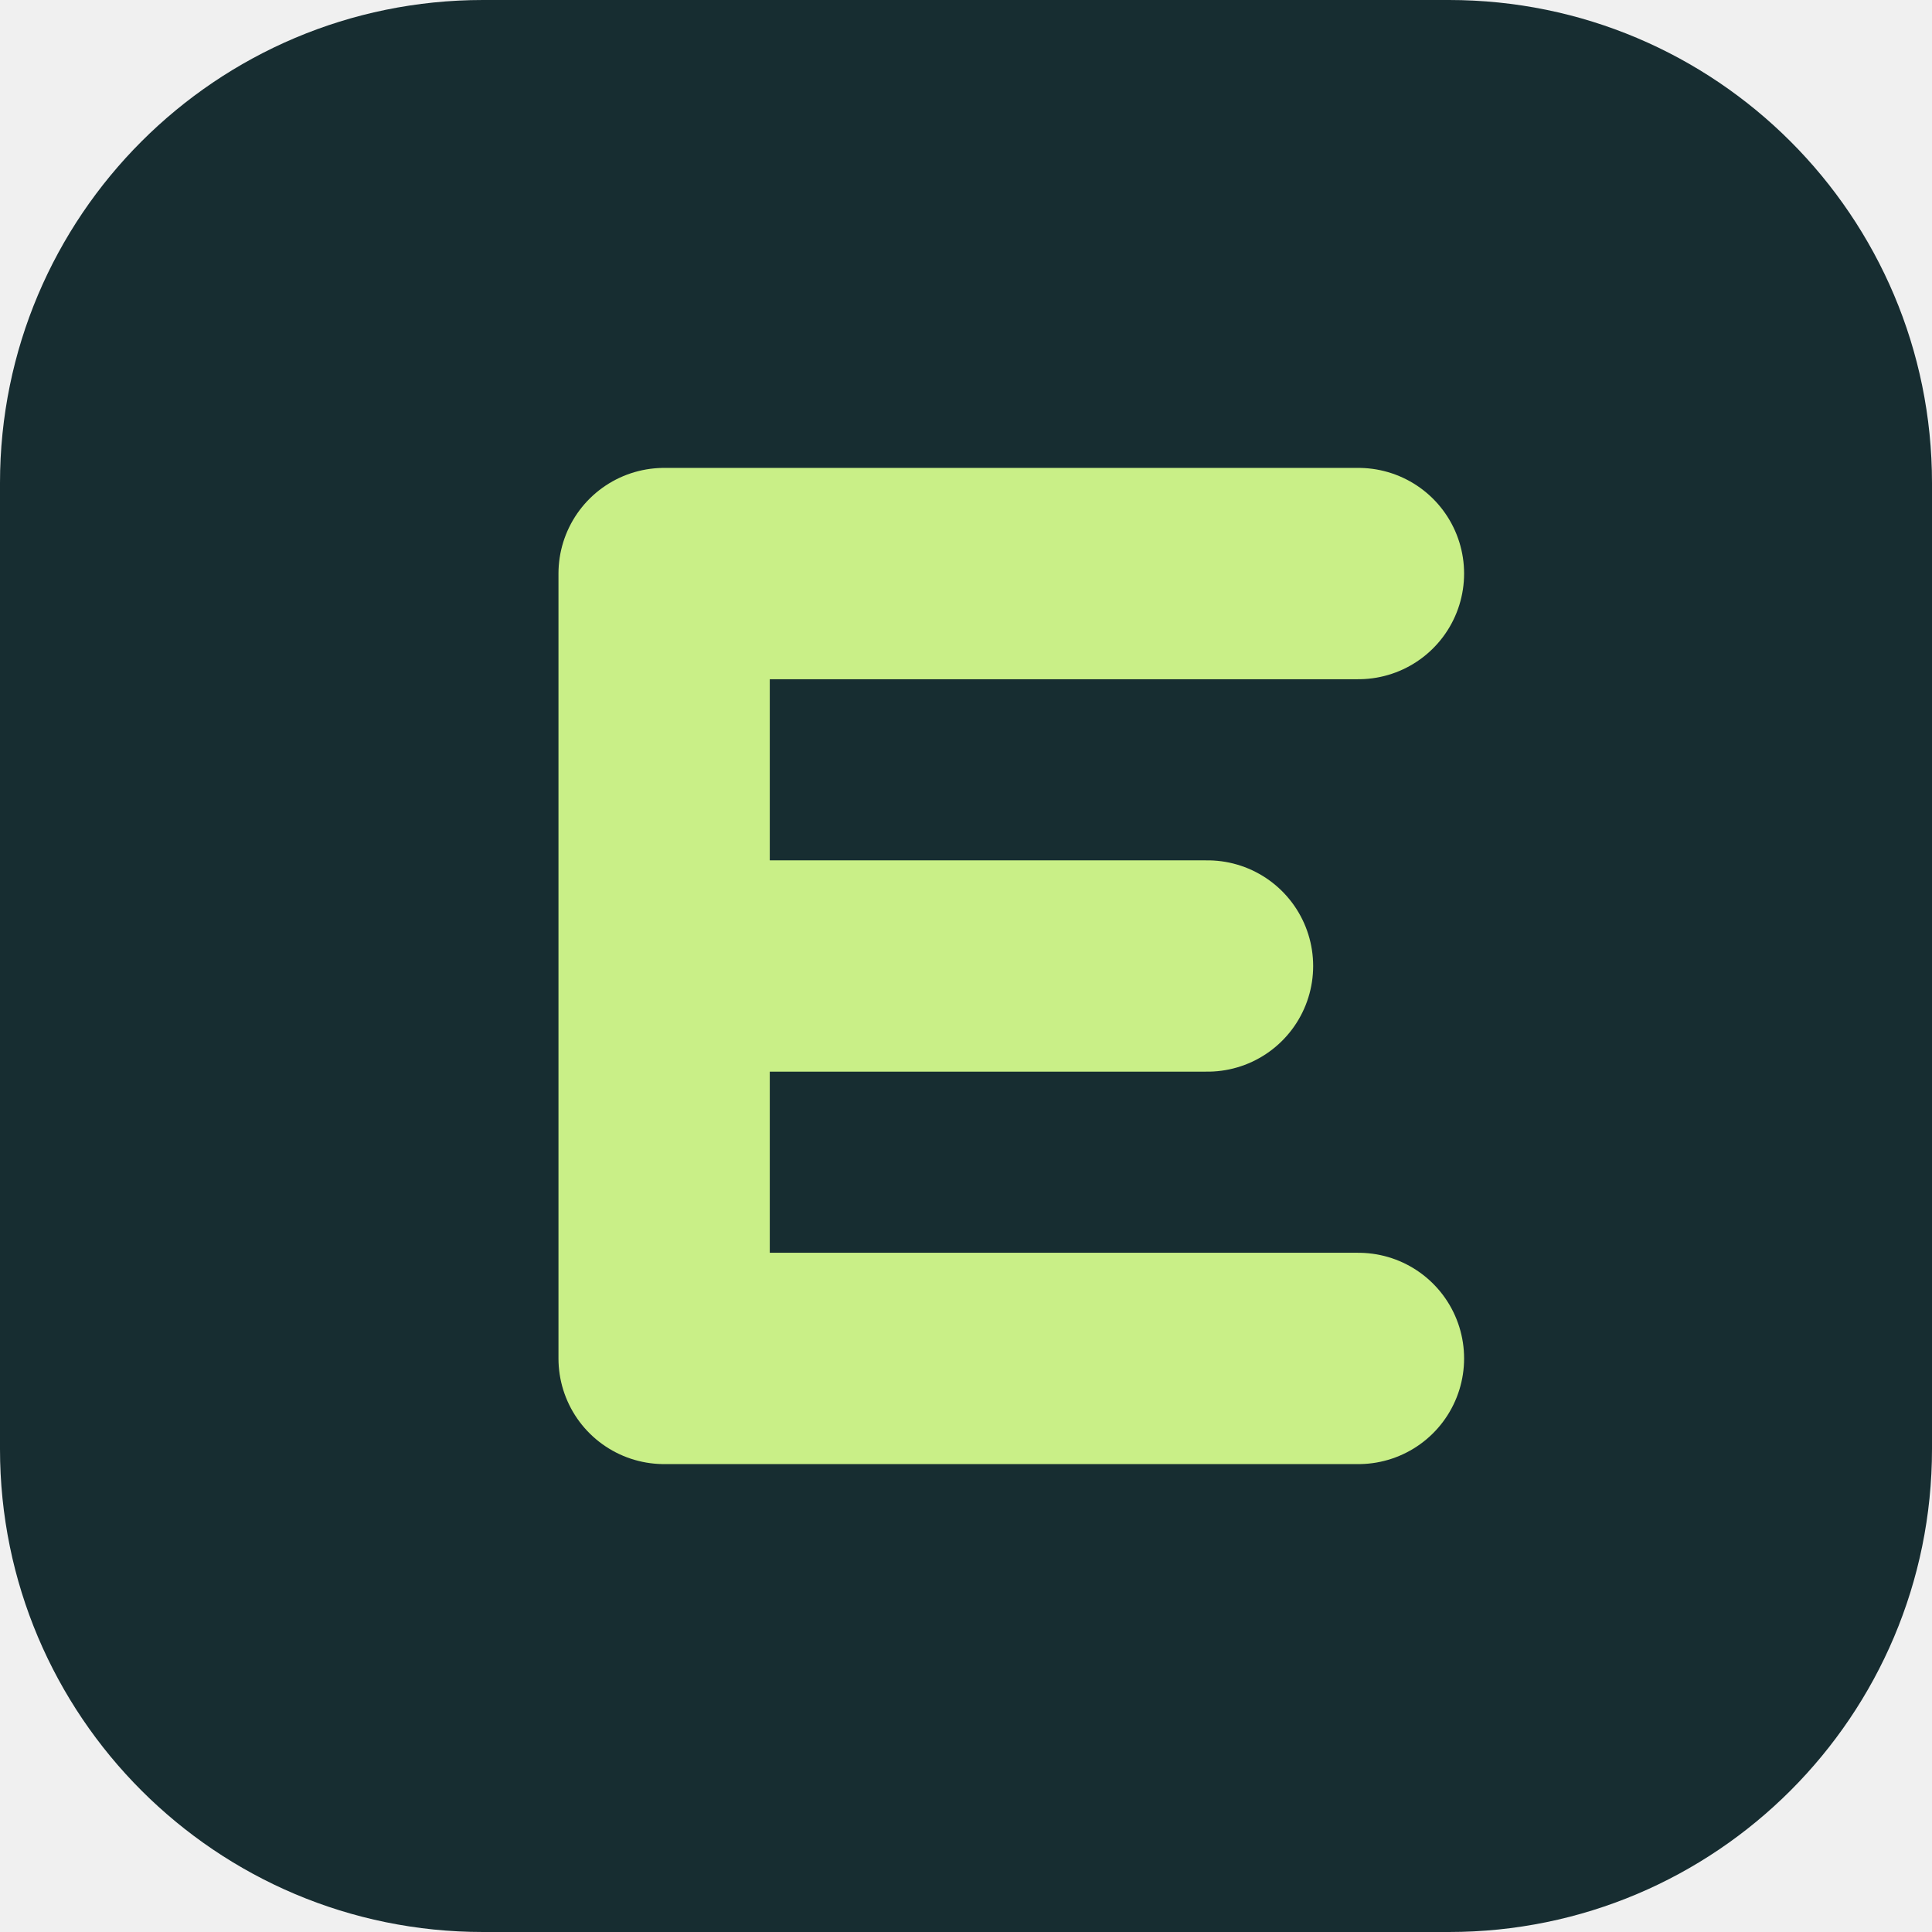
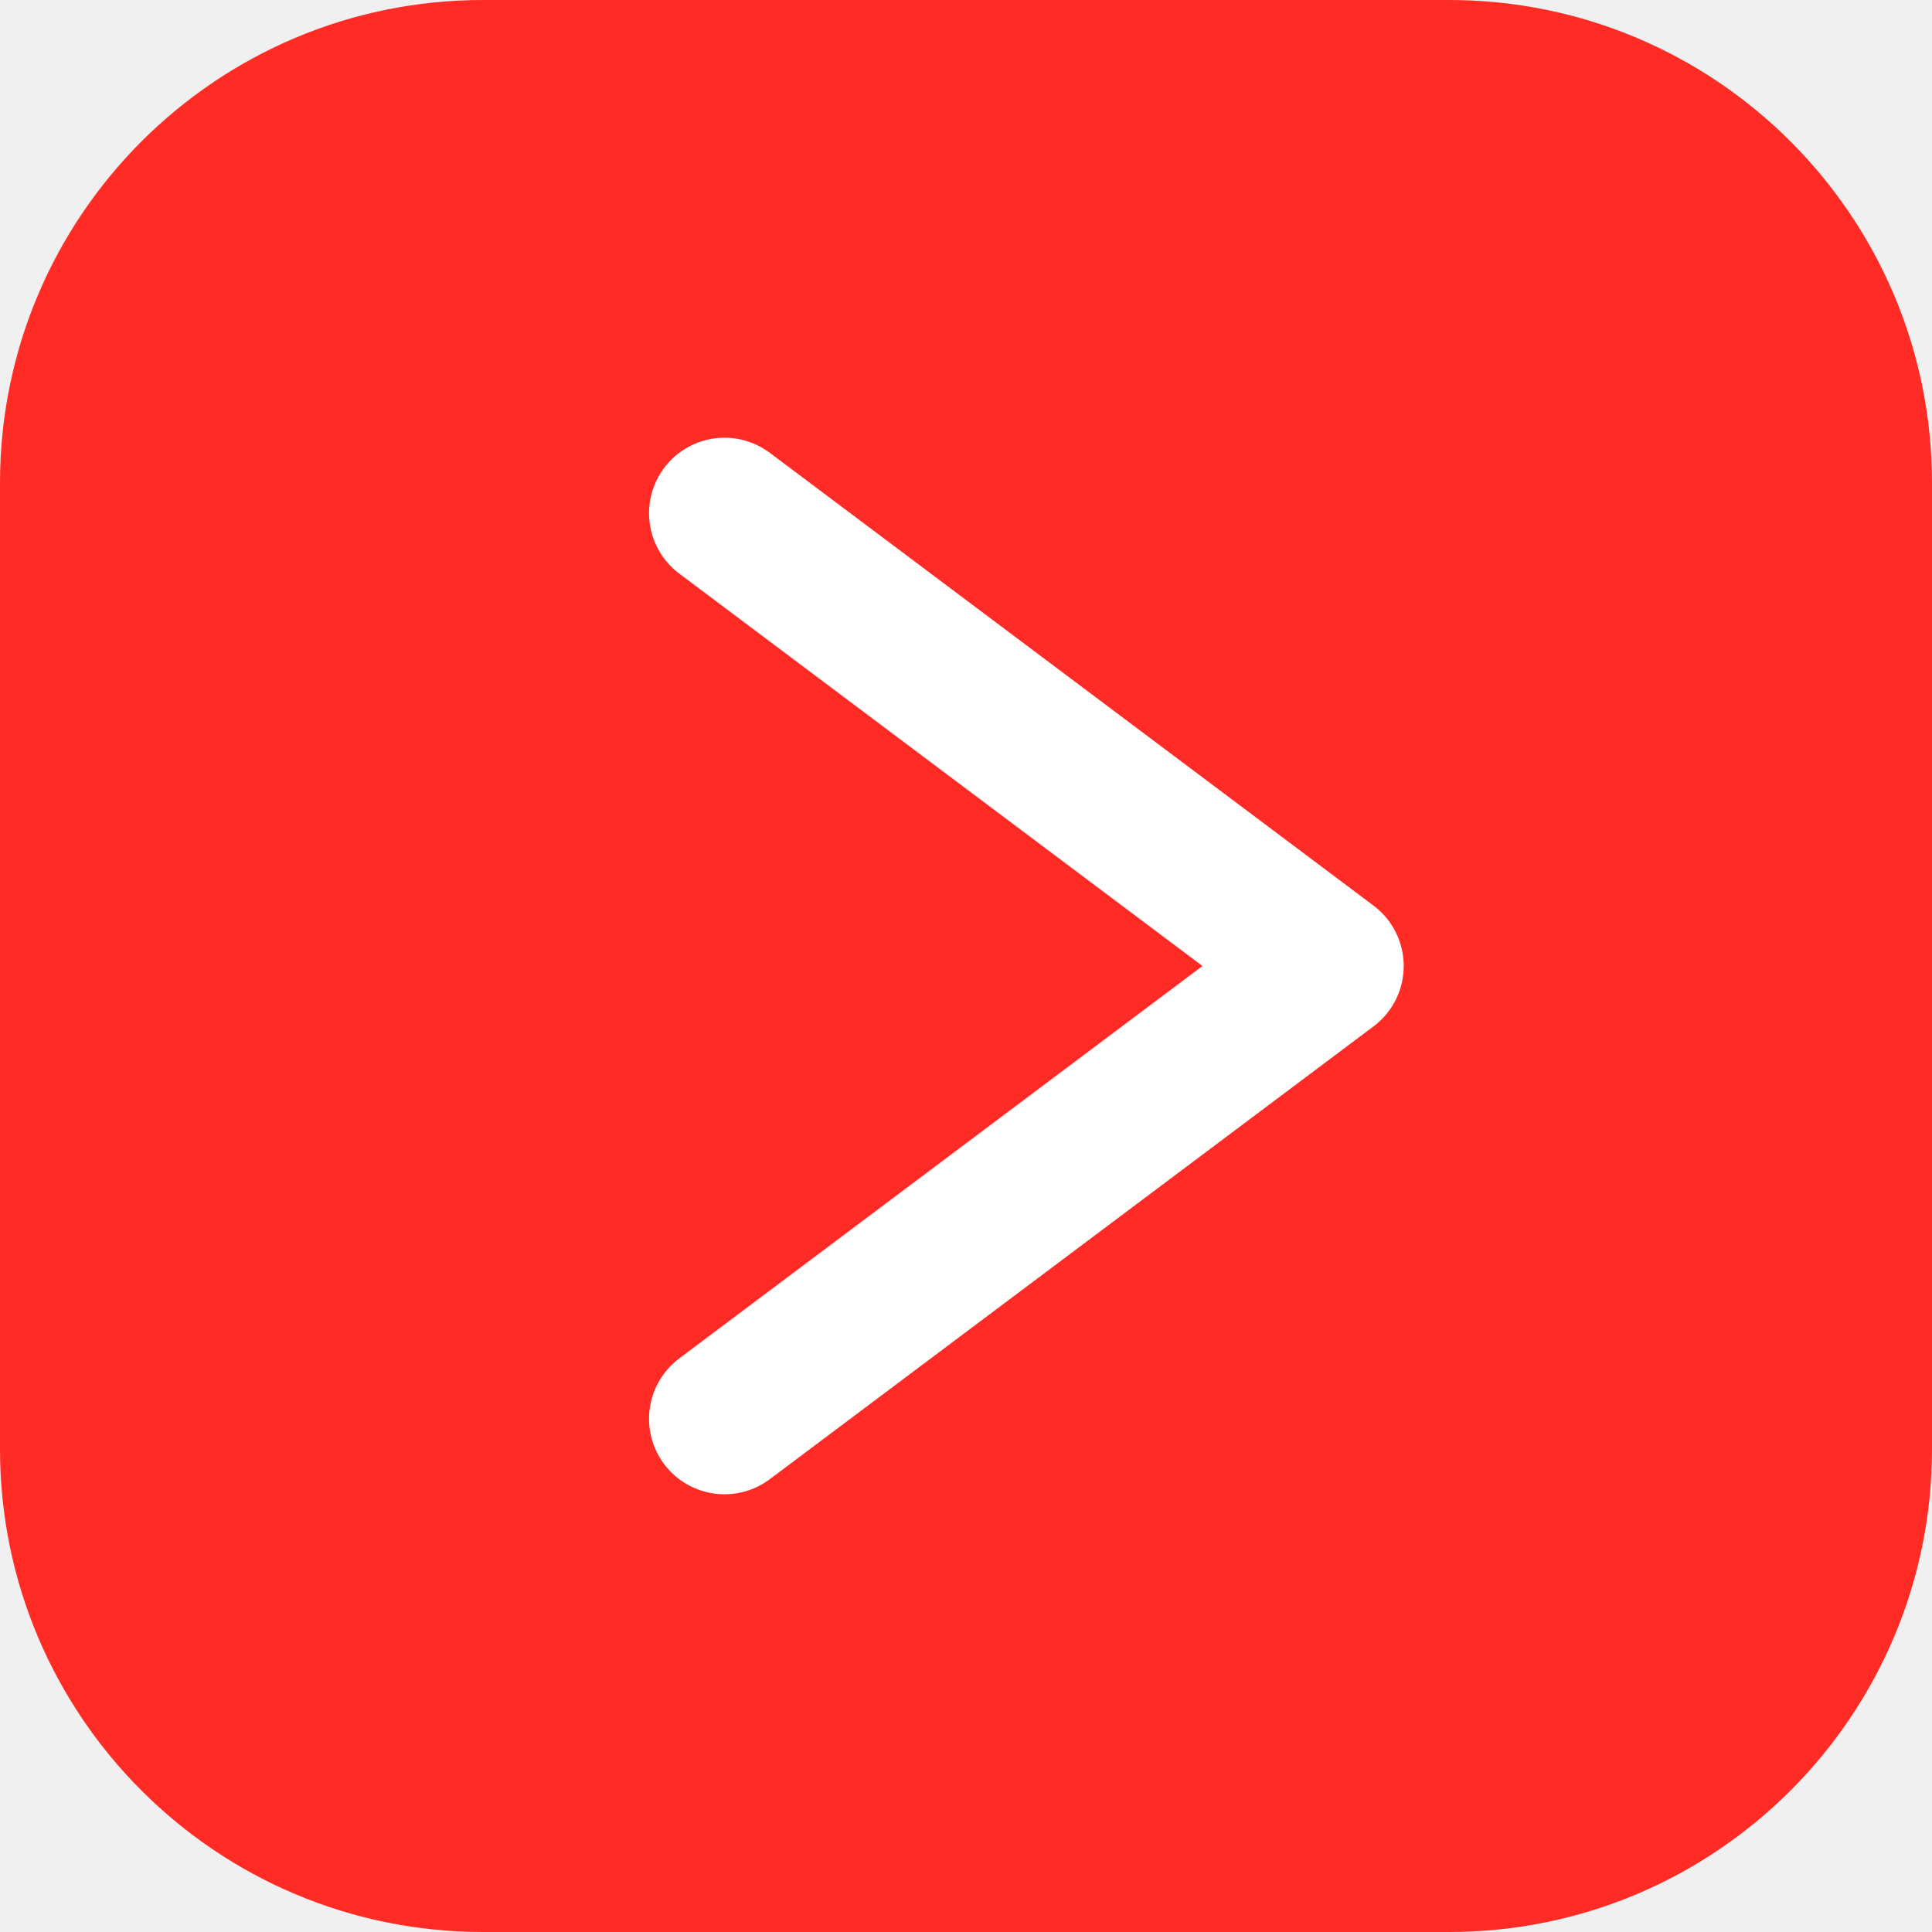
<svg xmlns="http://www.w3.org/2000/svg" viewBox="0 0 64 64">
-   <rect width="64" height="64" rx="16" fill="#172d31" />
-   <path d="M45 19H22v26h23M22 32h18" fill="none" stroke="#c9ef87" stroke-width="7" stroke-linecap="round" stroke-linejoin="round" />
+   <rect width="64" height="64" rx="16" fill="#ff2b24" />
+   <path d="M24 17L44 32L24 47" fill="none" stroke="#fff" stroke-width="5" stroke-linecap="round" stroke-linejoin="round" />
</svg>
